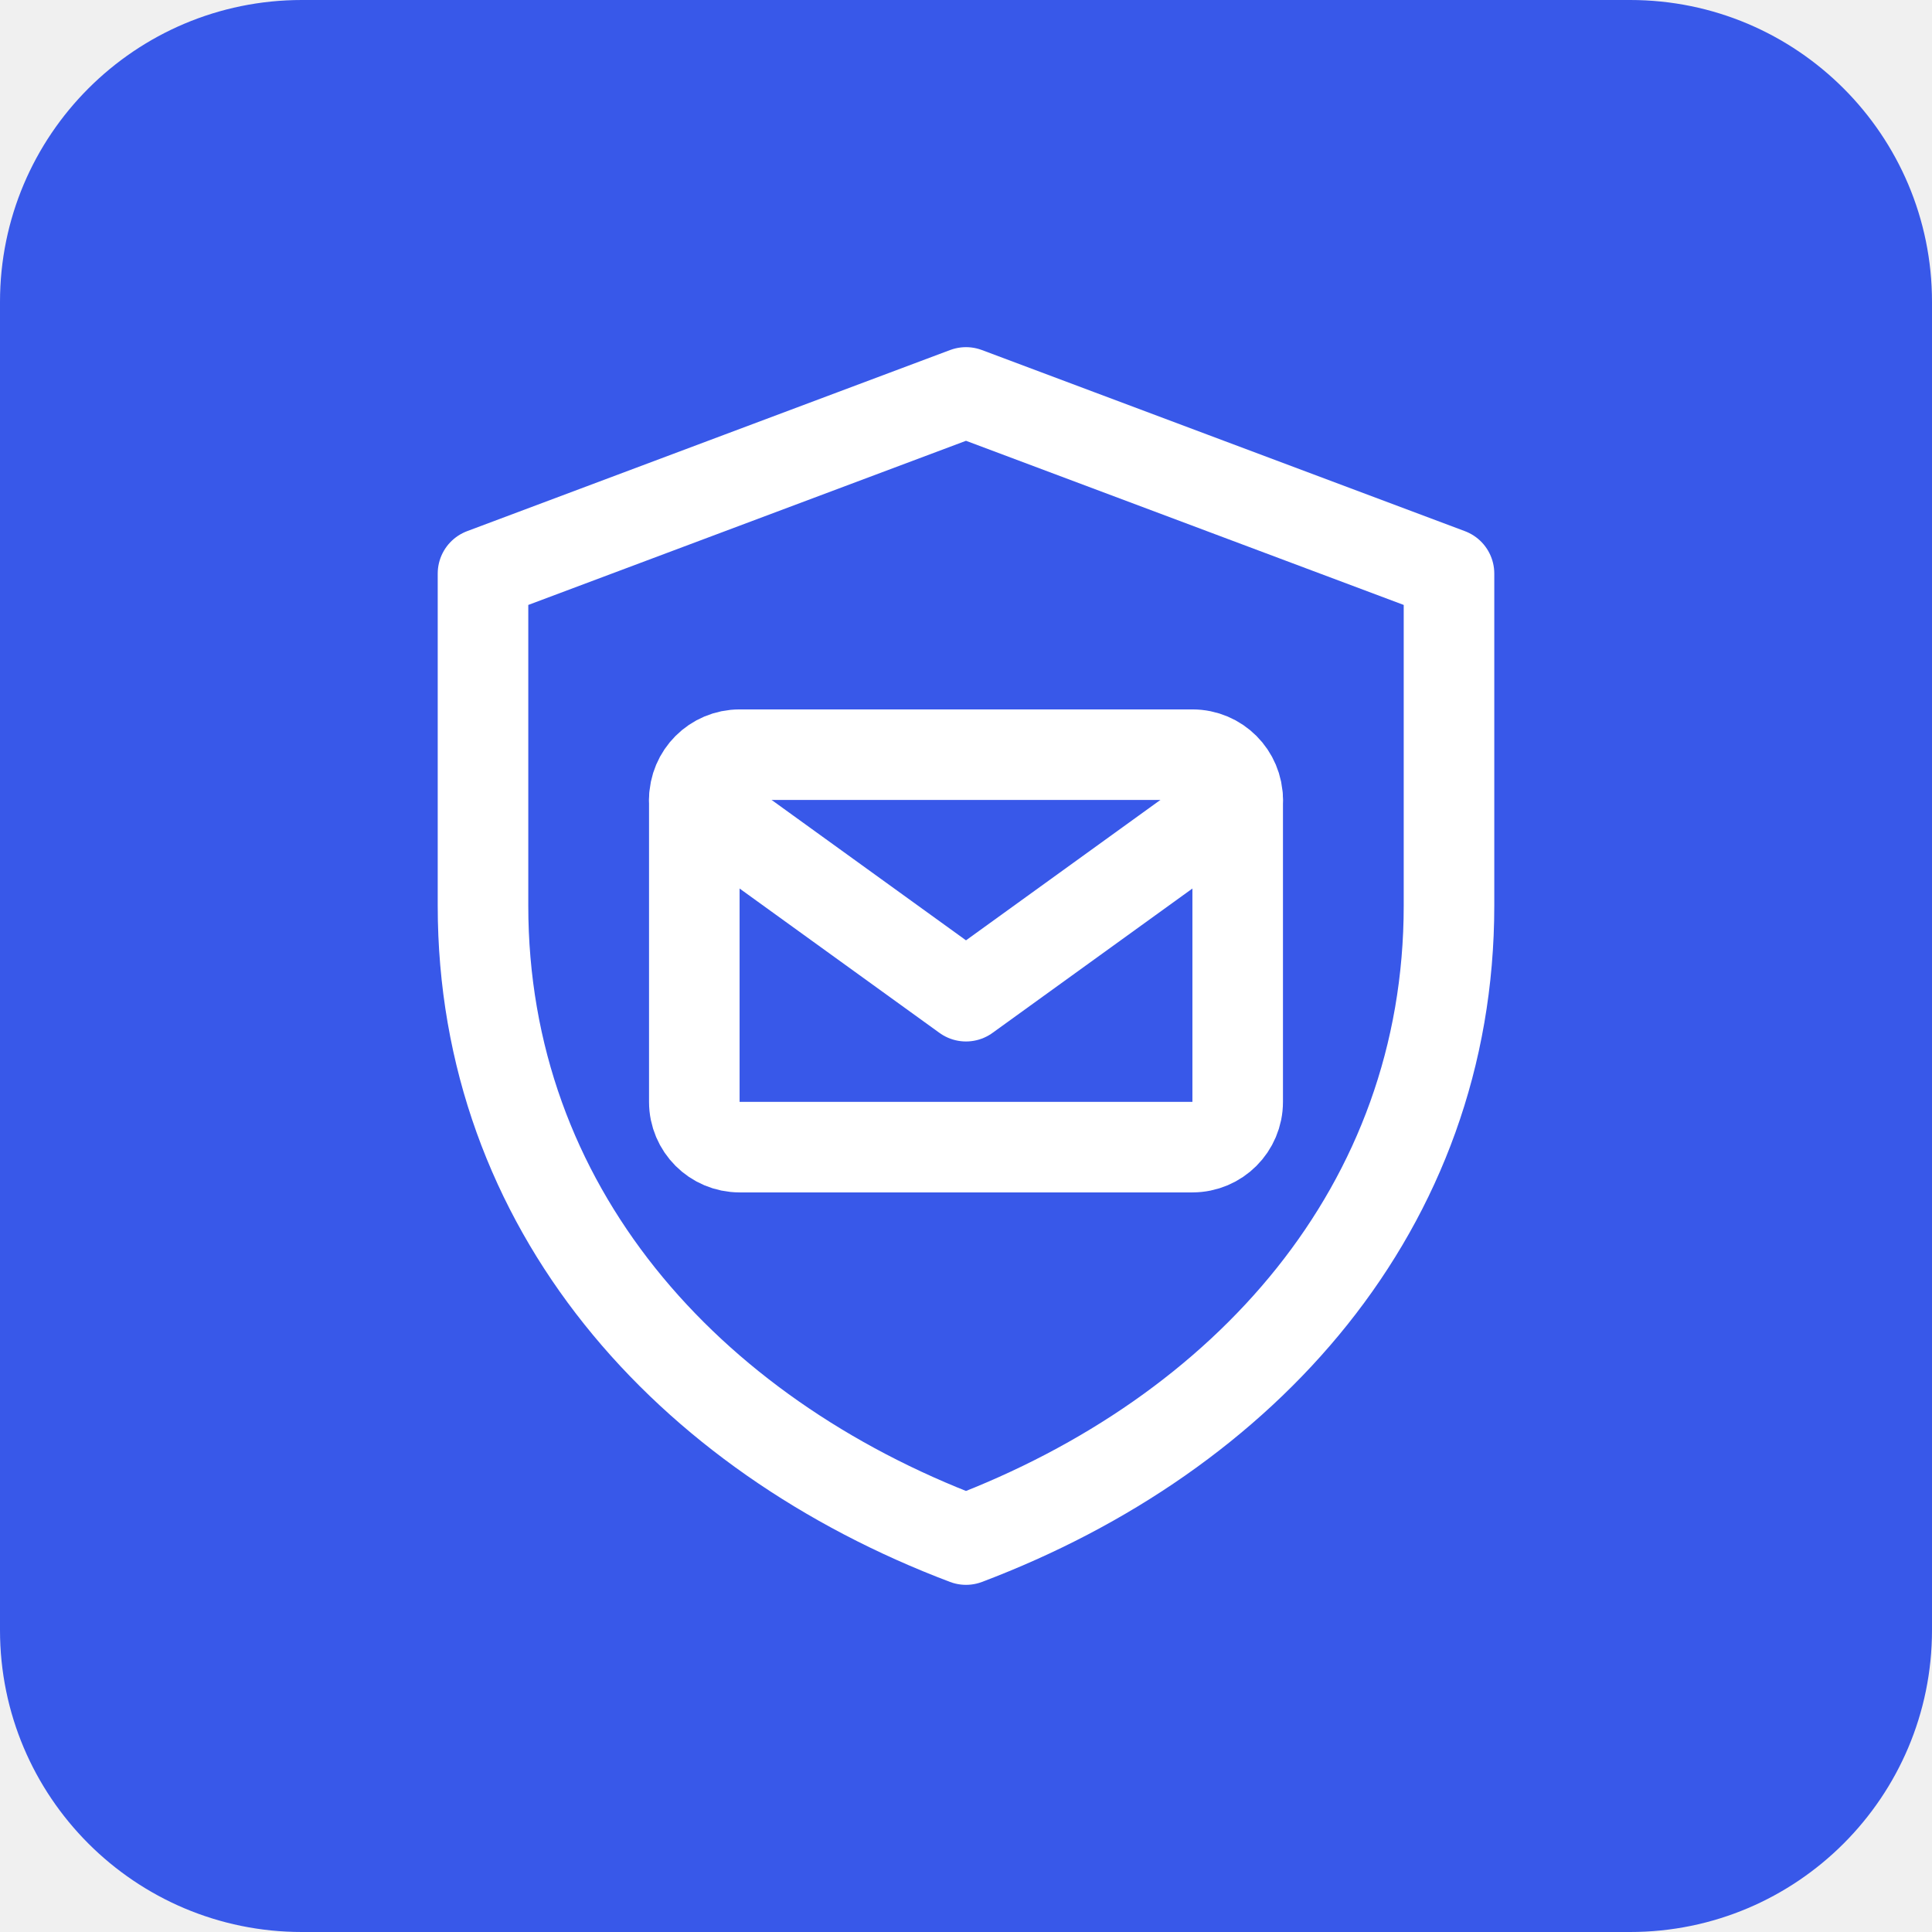
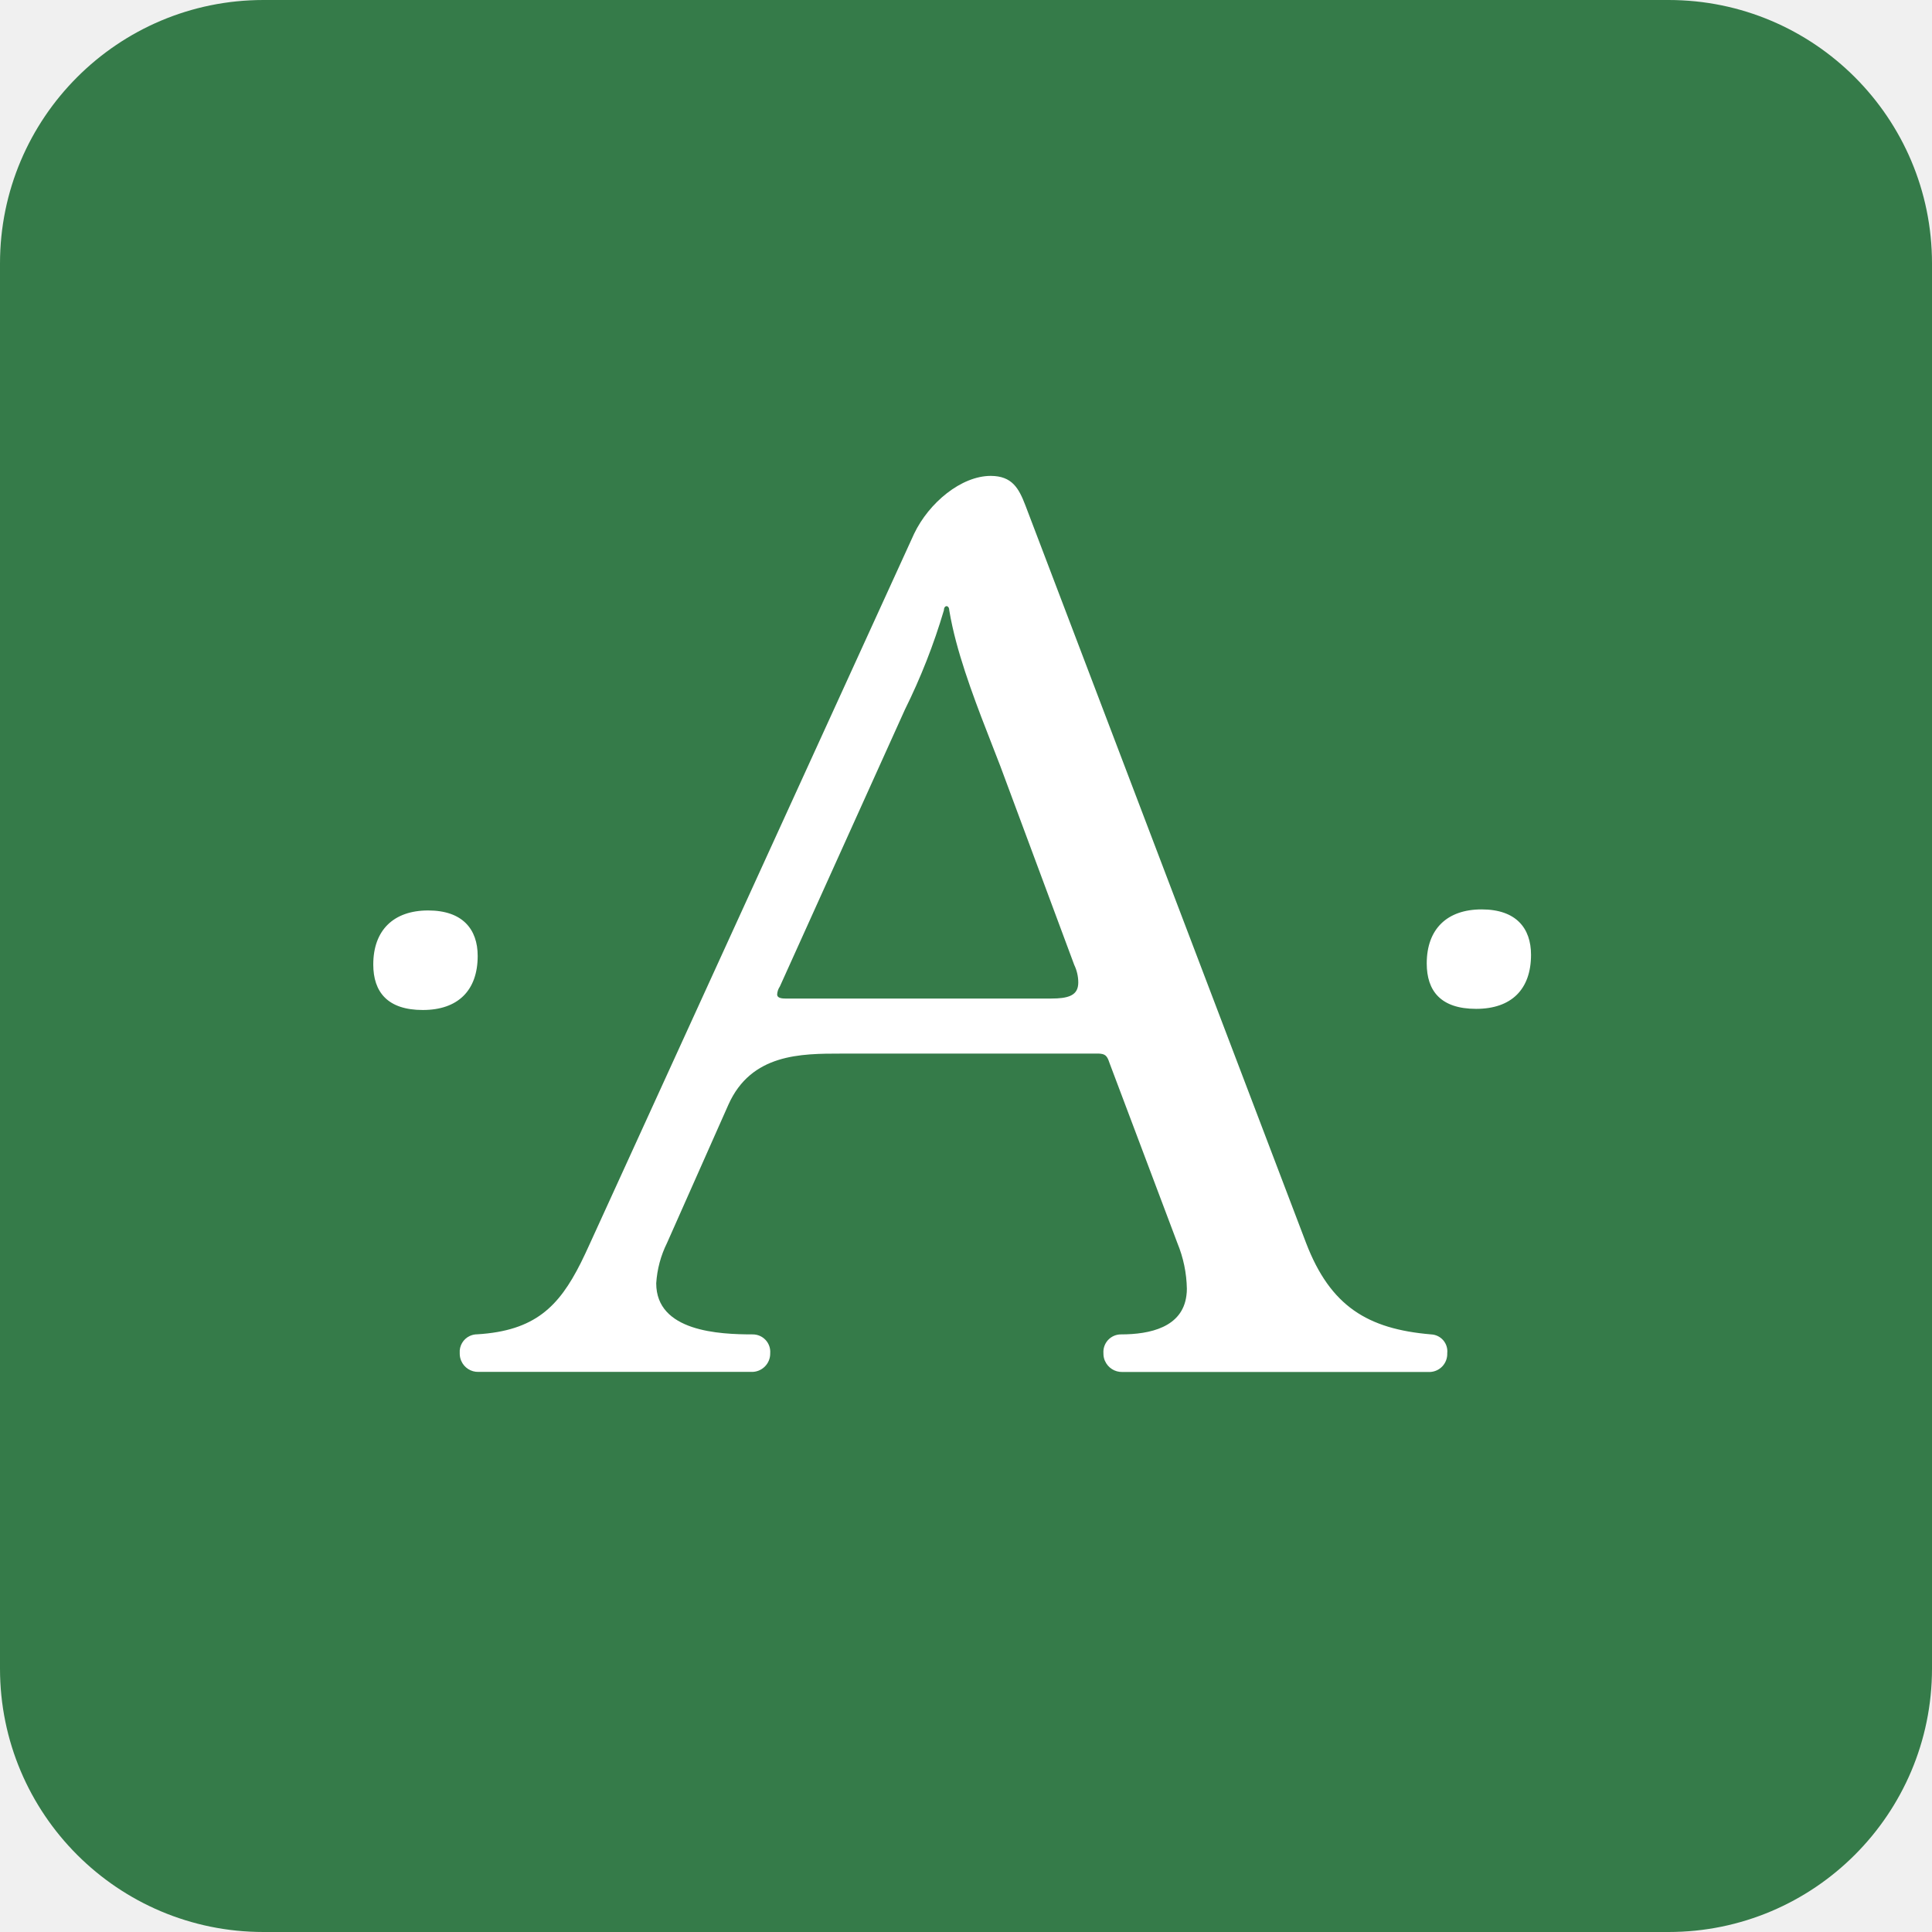
- <svg xmlns="http://www.w3.org/2000/svg" width="256" height="256" viewBox="0 0 256 256">
-   <rect width="256" height="256" rx="40" fill="#3858e9" />
-   <g fill="none" stroke="#fff" stroke-width="12" stroke-linecap="round" stroke-linejoin="round">
-     <path d="M128 52 192 76v44c0 40-27 70-64 84-37-14-64-44-64-84V76z" />
-     <rect x="92" y="100" width="72" height="52" rx="6" />
-     <path d="m92 106 36 26 36-26" />
-   </g>
+ <svg xmlns="http://www.w3.org/2000/svg" width="256" height="256" viewBox="0 0 44 44">
+   <rect width="44" height="44" fill="#357B49" rx="6" />
+   <path fill="#fff" fill-rule="evenodd" d="m29.746 28.31-6.392-16.797c-.152-.397-.305-.672-.789-.675-.673 0-1.408.611-1.746 1.316l-7.378 16.154c-.072.16-.143.311-.214.454-.5.995-1.045 1.546-2.357 1.626a.399.399 0 0 0-.16.033l-.01.004a.399.399 0 0 0-.23.392v.01c0 .054.01.106.03.155l.004.01a.416.416 0 0 0 .394.252h6.212a.417.417 0 0 0 .307-.12.416.416 0 0 0 .124-.305.398.398 0 0 0-.105-.302.399.399 0 0 0-.294-.127c-.757 0-2.197-.062-2.197-1.164.02-.318.103-.63.245-.916l1.399-3.152c.52-1.163 1.654-1.163 2.572-1.163h5.843c.023 0 .044 0 .062.003.13.014.16.081.214.242l1.534 4.07a2.857 2.857 0 0 1 .216 1.04c0 .054-.003.104-.01.153-.09.726-.831.887-1.49.887a.4.4 0 0 0-.294.127l-.007.008-.007.008a.401.401 0 0 0-.092.286v.01c0 .054.01.106.03.155l.005.01a.42.42 0 0 0 .395.252h7.011a.413.413 0 0 0 .279-.13.412.412 0 0 0 .11-.297.387.387 0 0 0-.09-.294.388.388 0 0 0-.277-.135c-1.448-.122-2.295-.643-2.847-2.08Zm-11.985-5.844 2.847-6.304c.361-.728.659-1.486.889-2.265 0-.06.03-.092.06-.092s.061.032.061.091c.02.122.045.247.073.374.197.888.584 1.878.914 2.723l.176.453 1.684 4.529a.927.927 0 0 1 .092.4.473.473 0 0 1-.009.094c-.041.202-.228.272-.602.272h-6.063c-.122 0-.184-.03-.184-.092a.36.36 0 0 1 .062-.183Zm17.107-.721c0 .786-.446 1.231-1.25 1.231-.806 0-1.125-.409-1.125-1.034 0-.786.465-1.231 1.25-1.231.785 0 1.125.427 1.125 1.034ZM9.629 23.002c.803 0 1.25-.447 1.25-1.231 0-.607-.343-1.036-1.128-1.036-.785 0-1.25.447-1.25 1.231 0 .625.325 1.036 1.128 1.036Z" clip-rule="evenodd" />
</svg>
